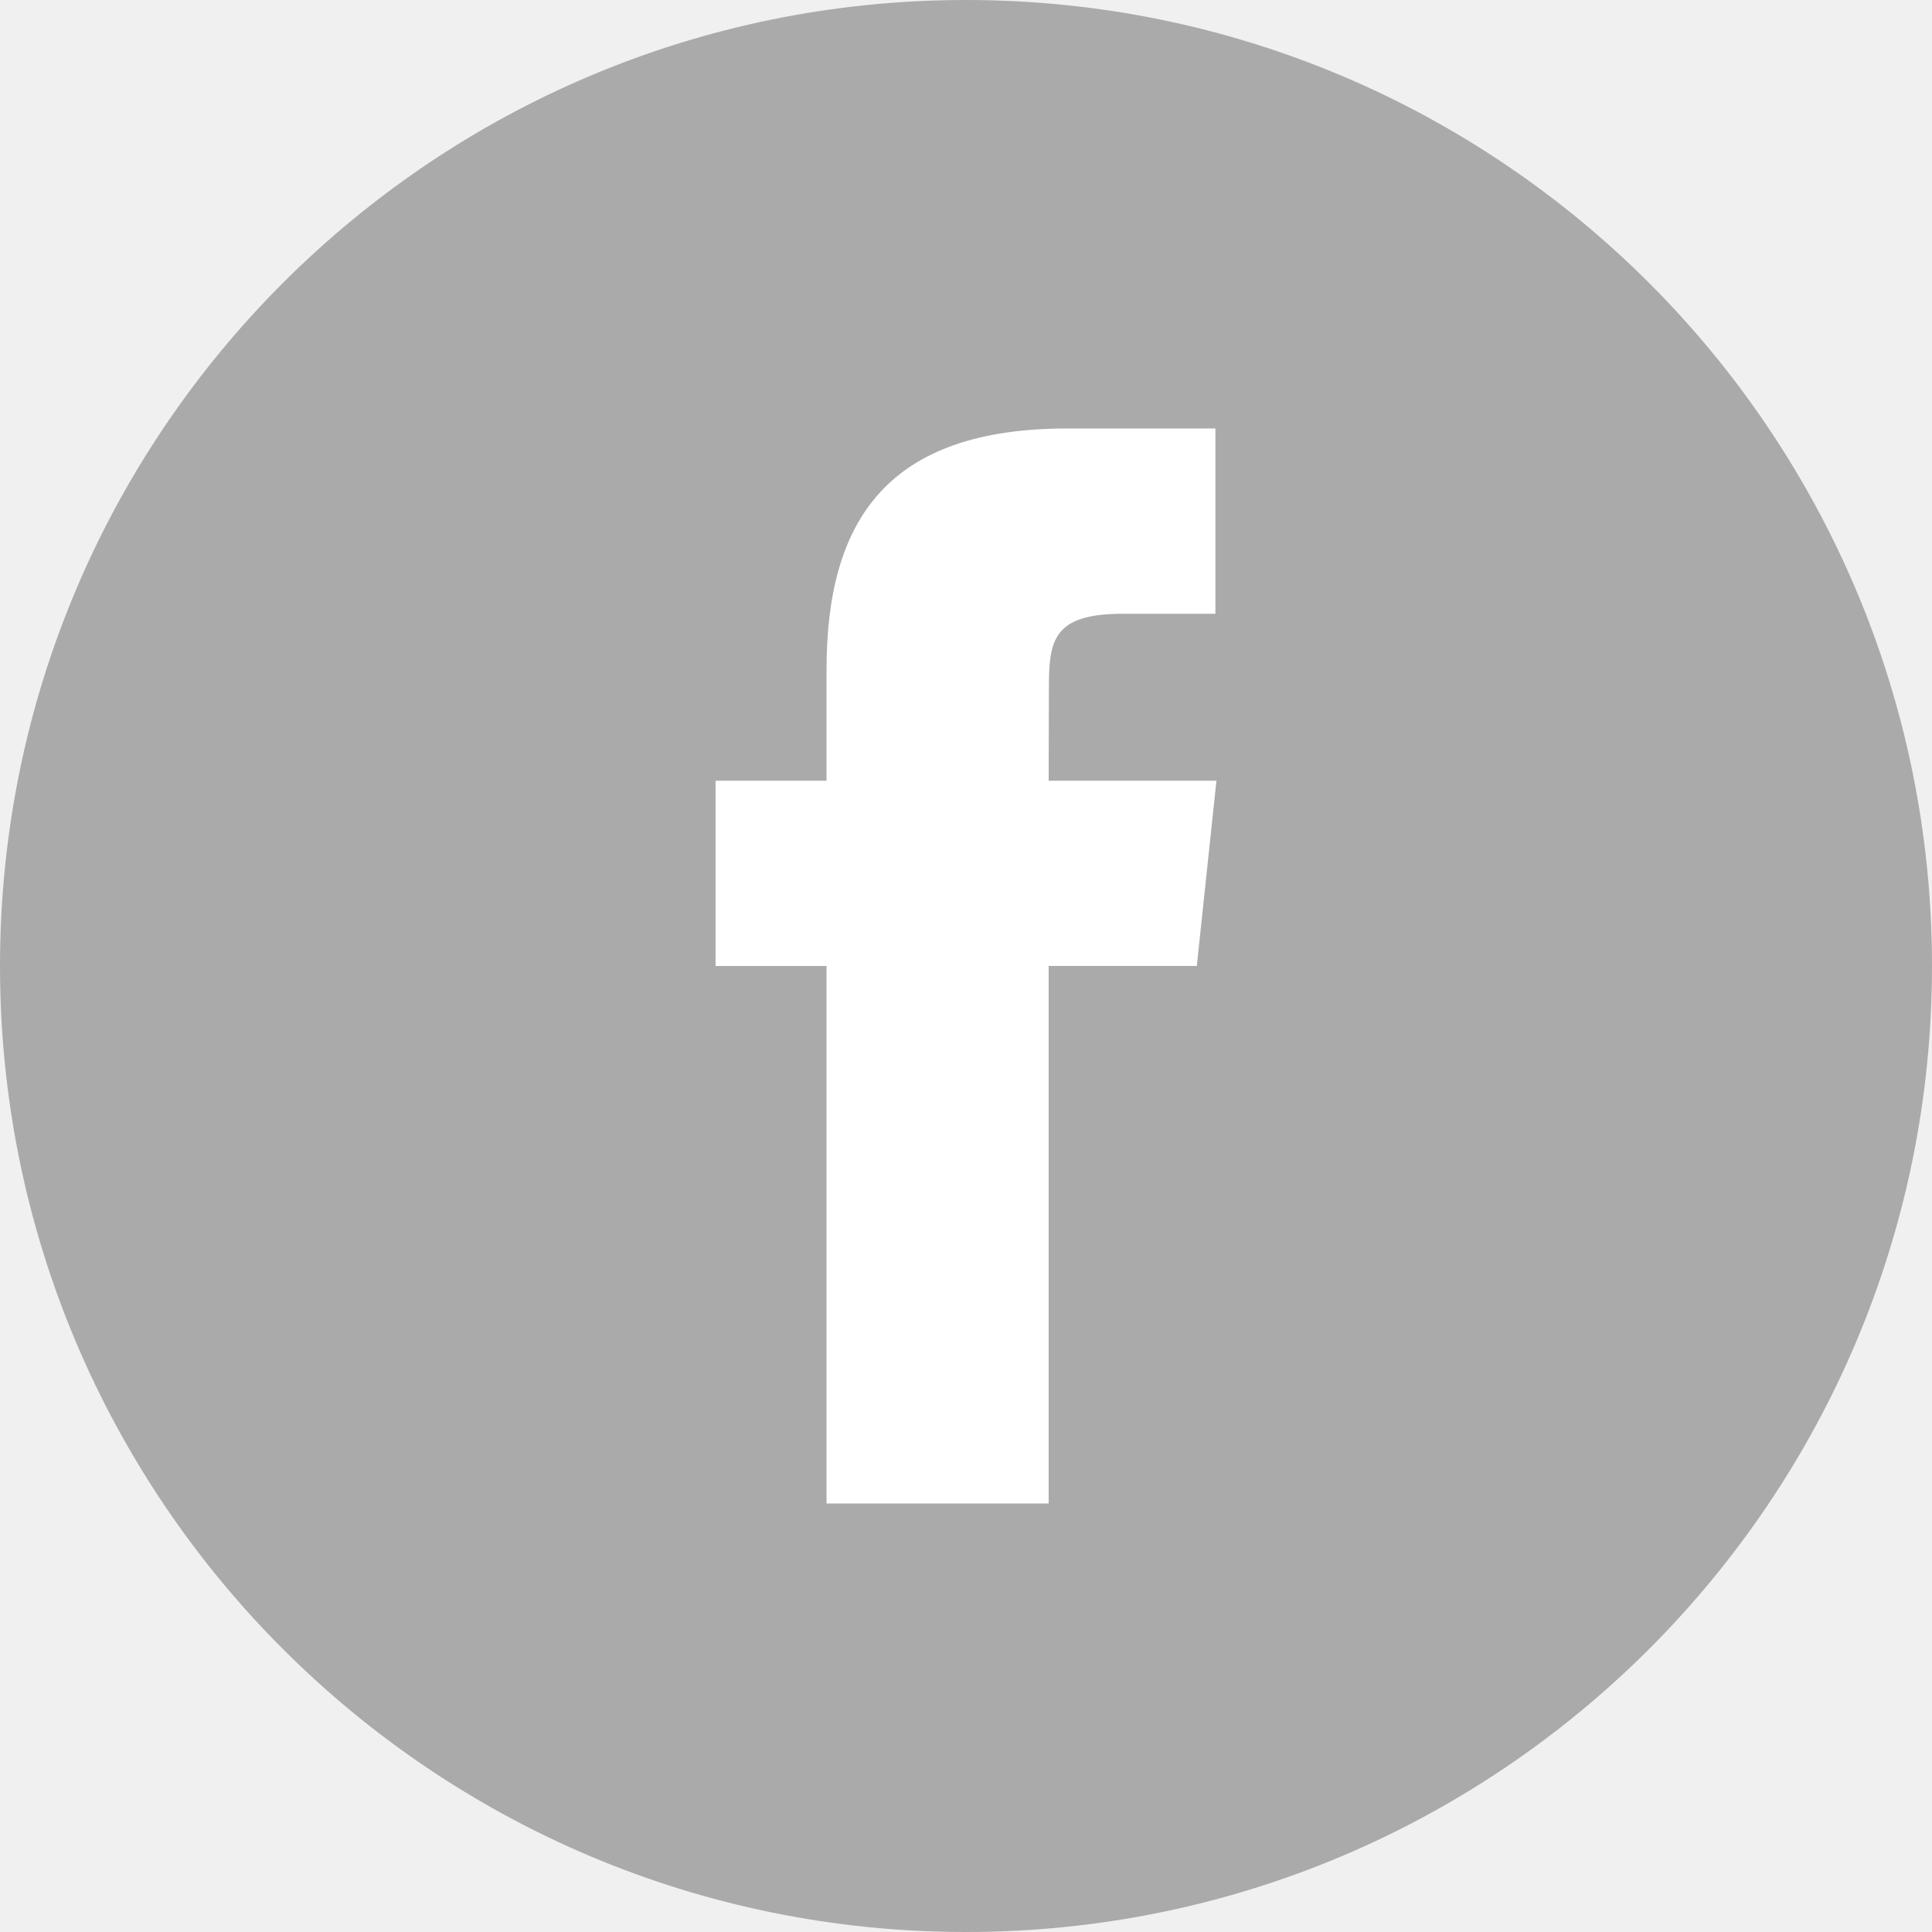
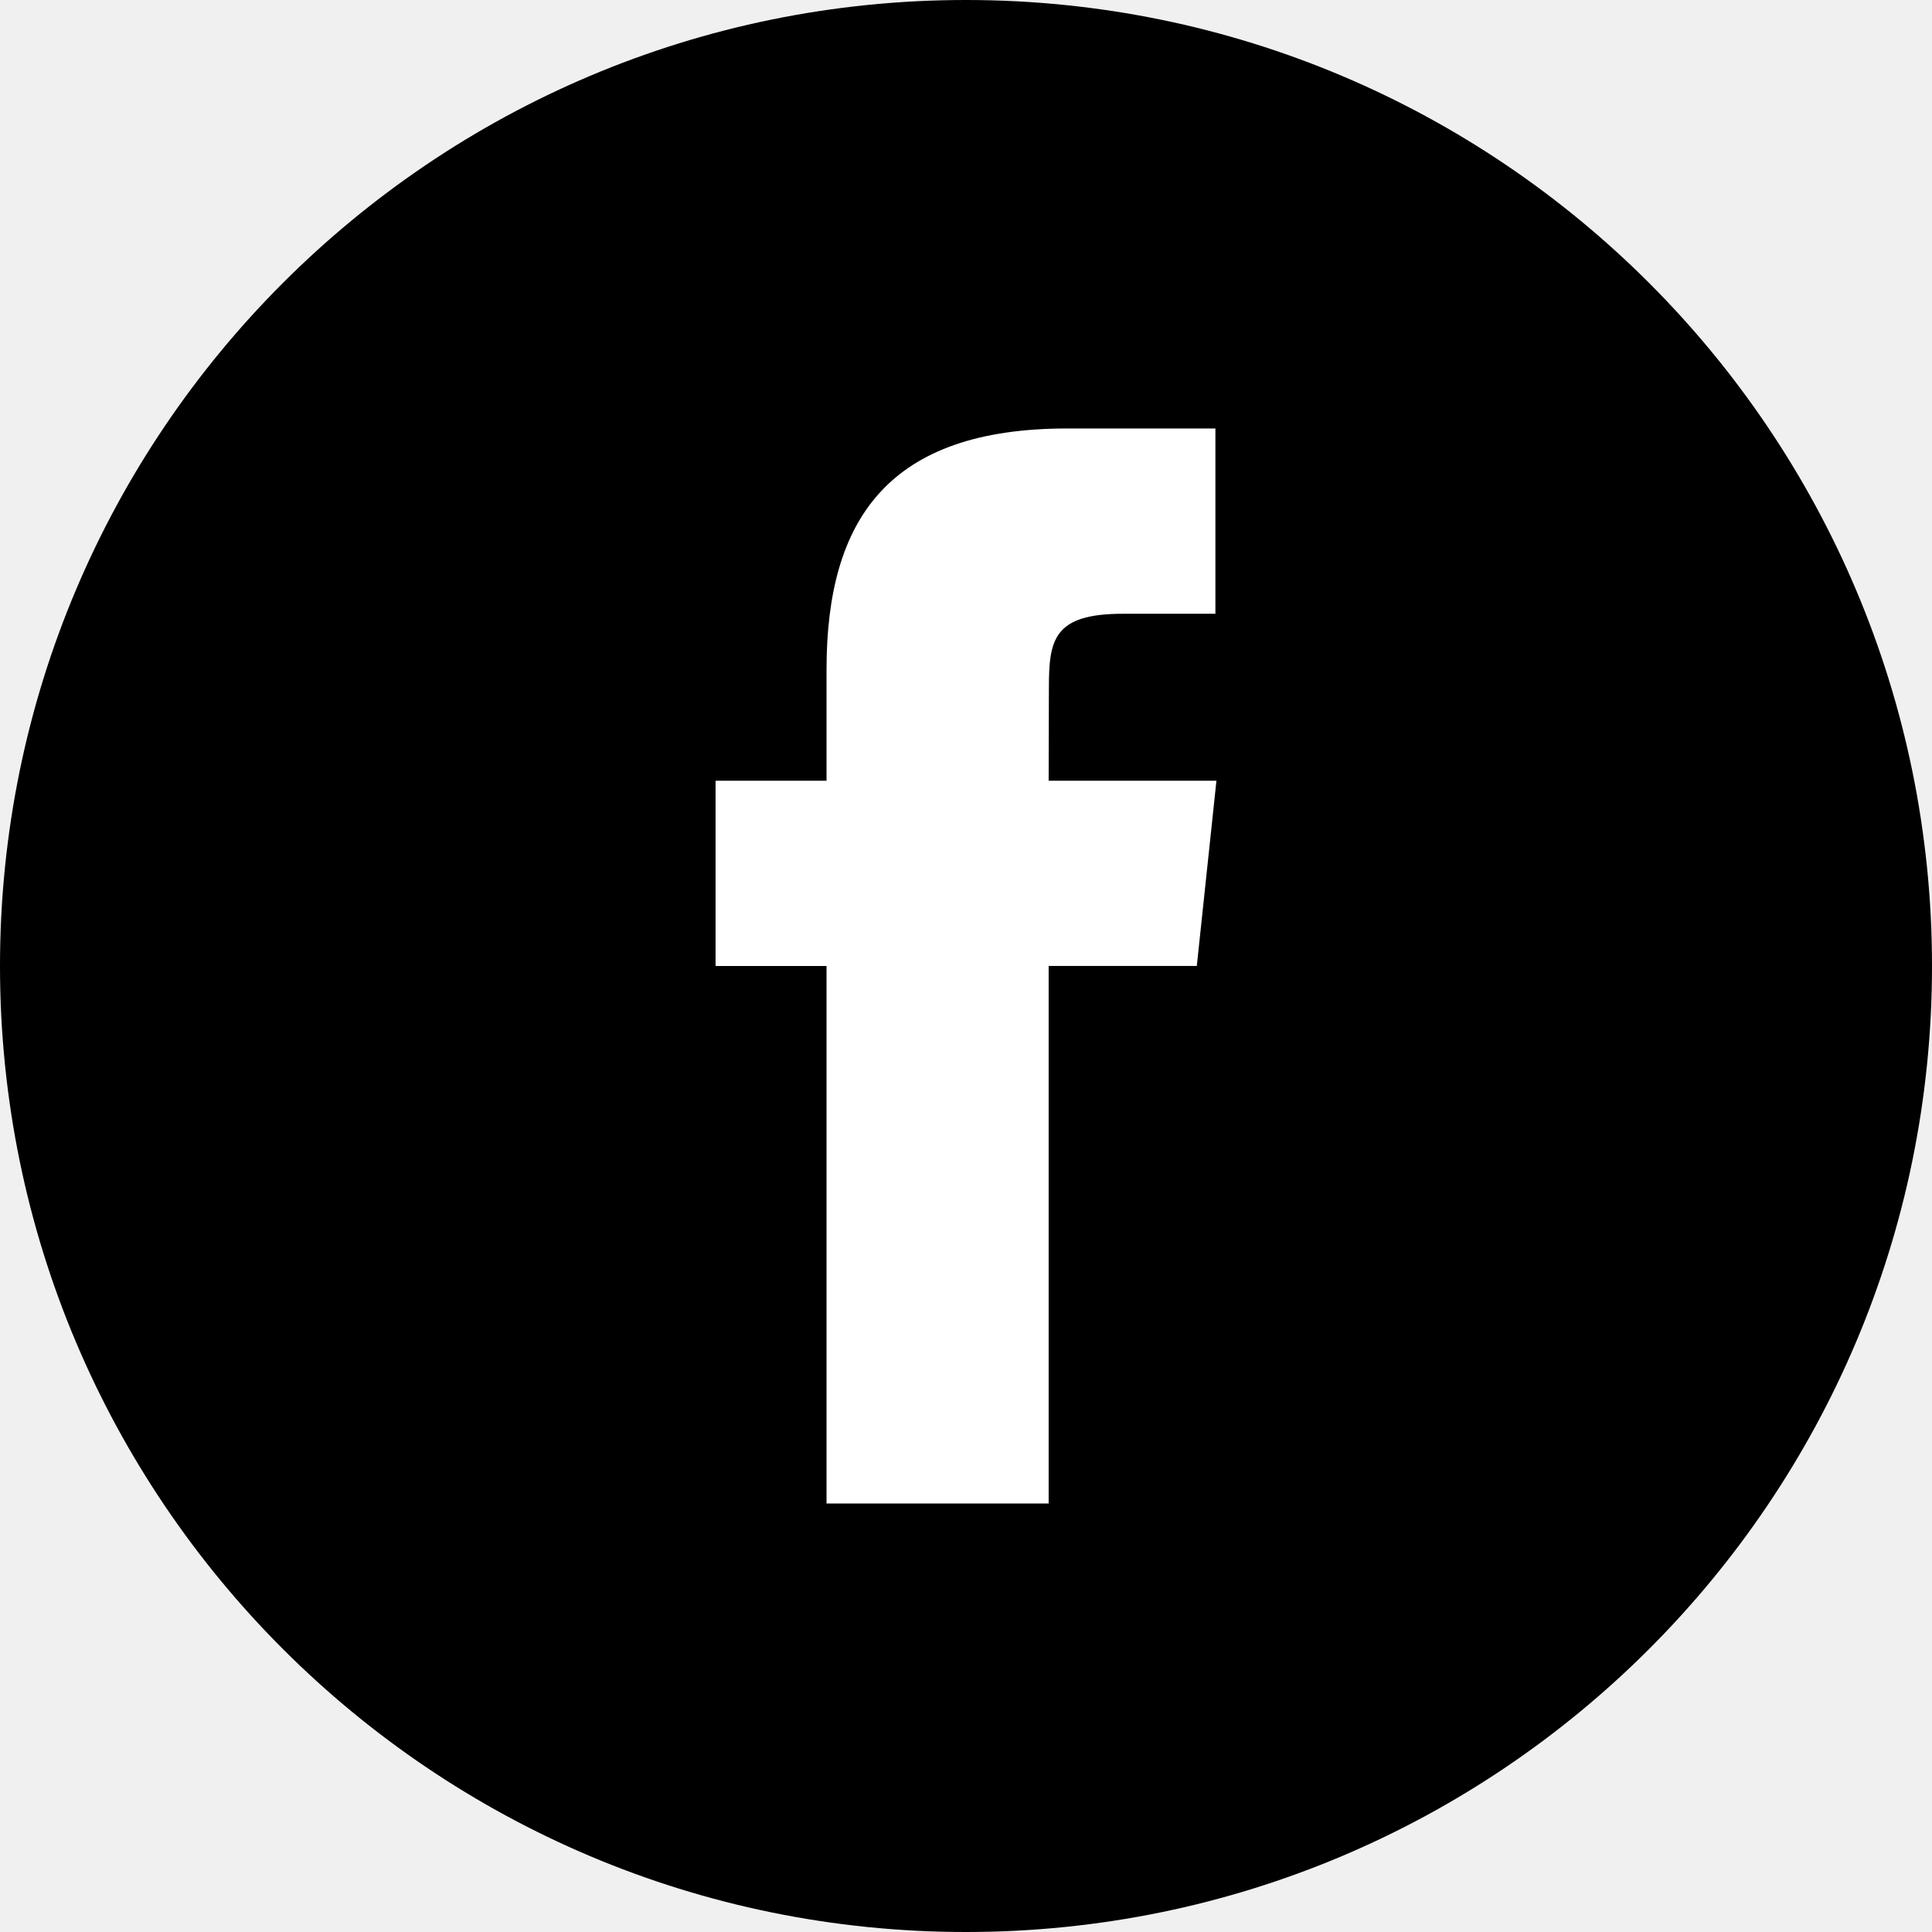
<svg xmlns="http://www.w3.org/2000/svg" viewBox="0 0 32 32" id="facebook">
-   <path d="M16,0C7.163,0,0,7.163,0,16c0,8.836,7.163,16,16,16s16-7.164,16-16C32,7.163,24.837,0,16,0z" fill="#aaaaaa" />
+   <path d="M16,0C7.163,0,0,7.163,0,16c0,8.836,7.163,16,16,16s16-7.164,16-16C32,7.163,24.837,0,16,0z" />
  <path d="M13.69,24.903h3.679v-8.904h2.454l0.325-3.068h-2.779l0.004-1.536c0-0.8,0.076-1.229,1.224-1.229h1.534   V7.097h-2.455c-2.949,0-3.986,1.489-3.986,3.992v1.842h-1.838v3.069h1.838V24.903z" fill="#FFFFFF" />
</svg>
